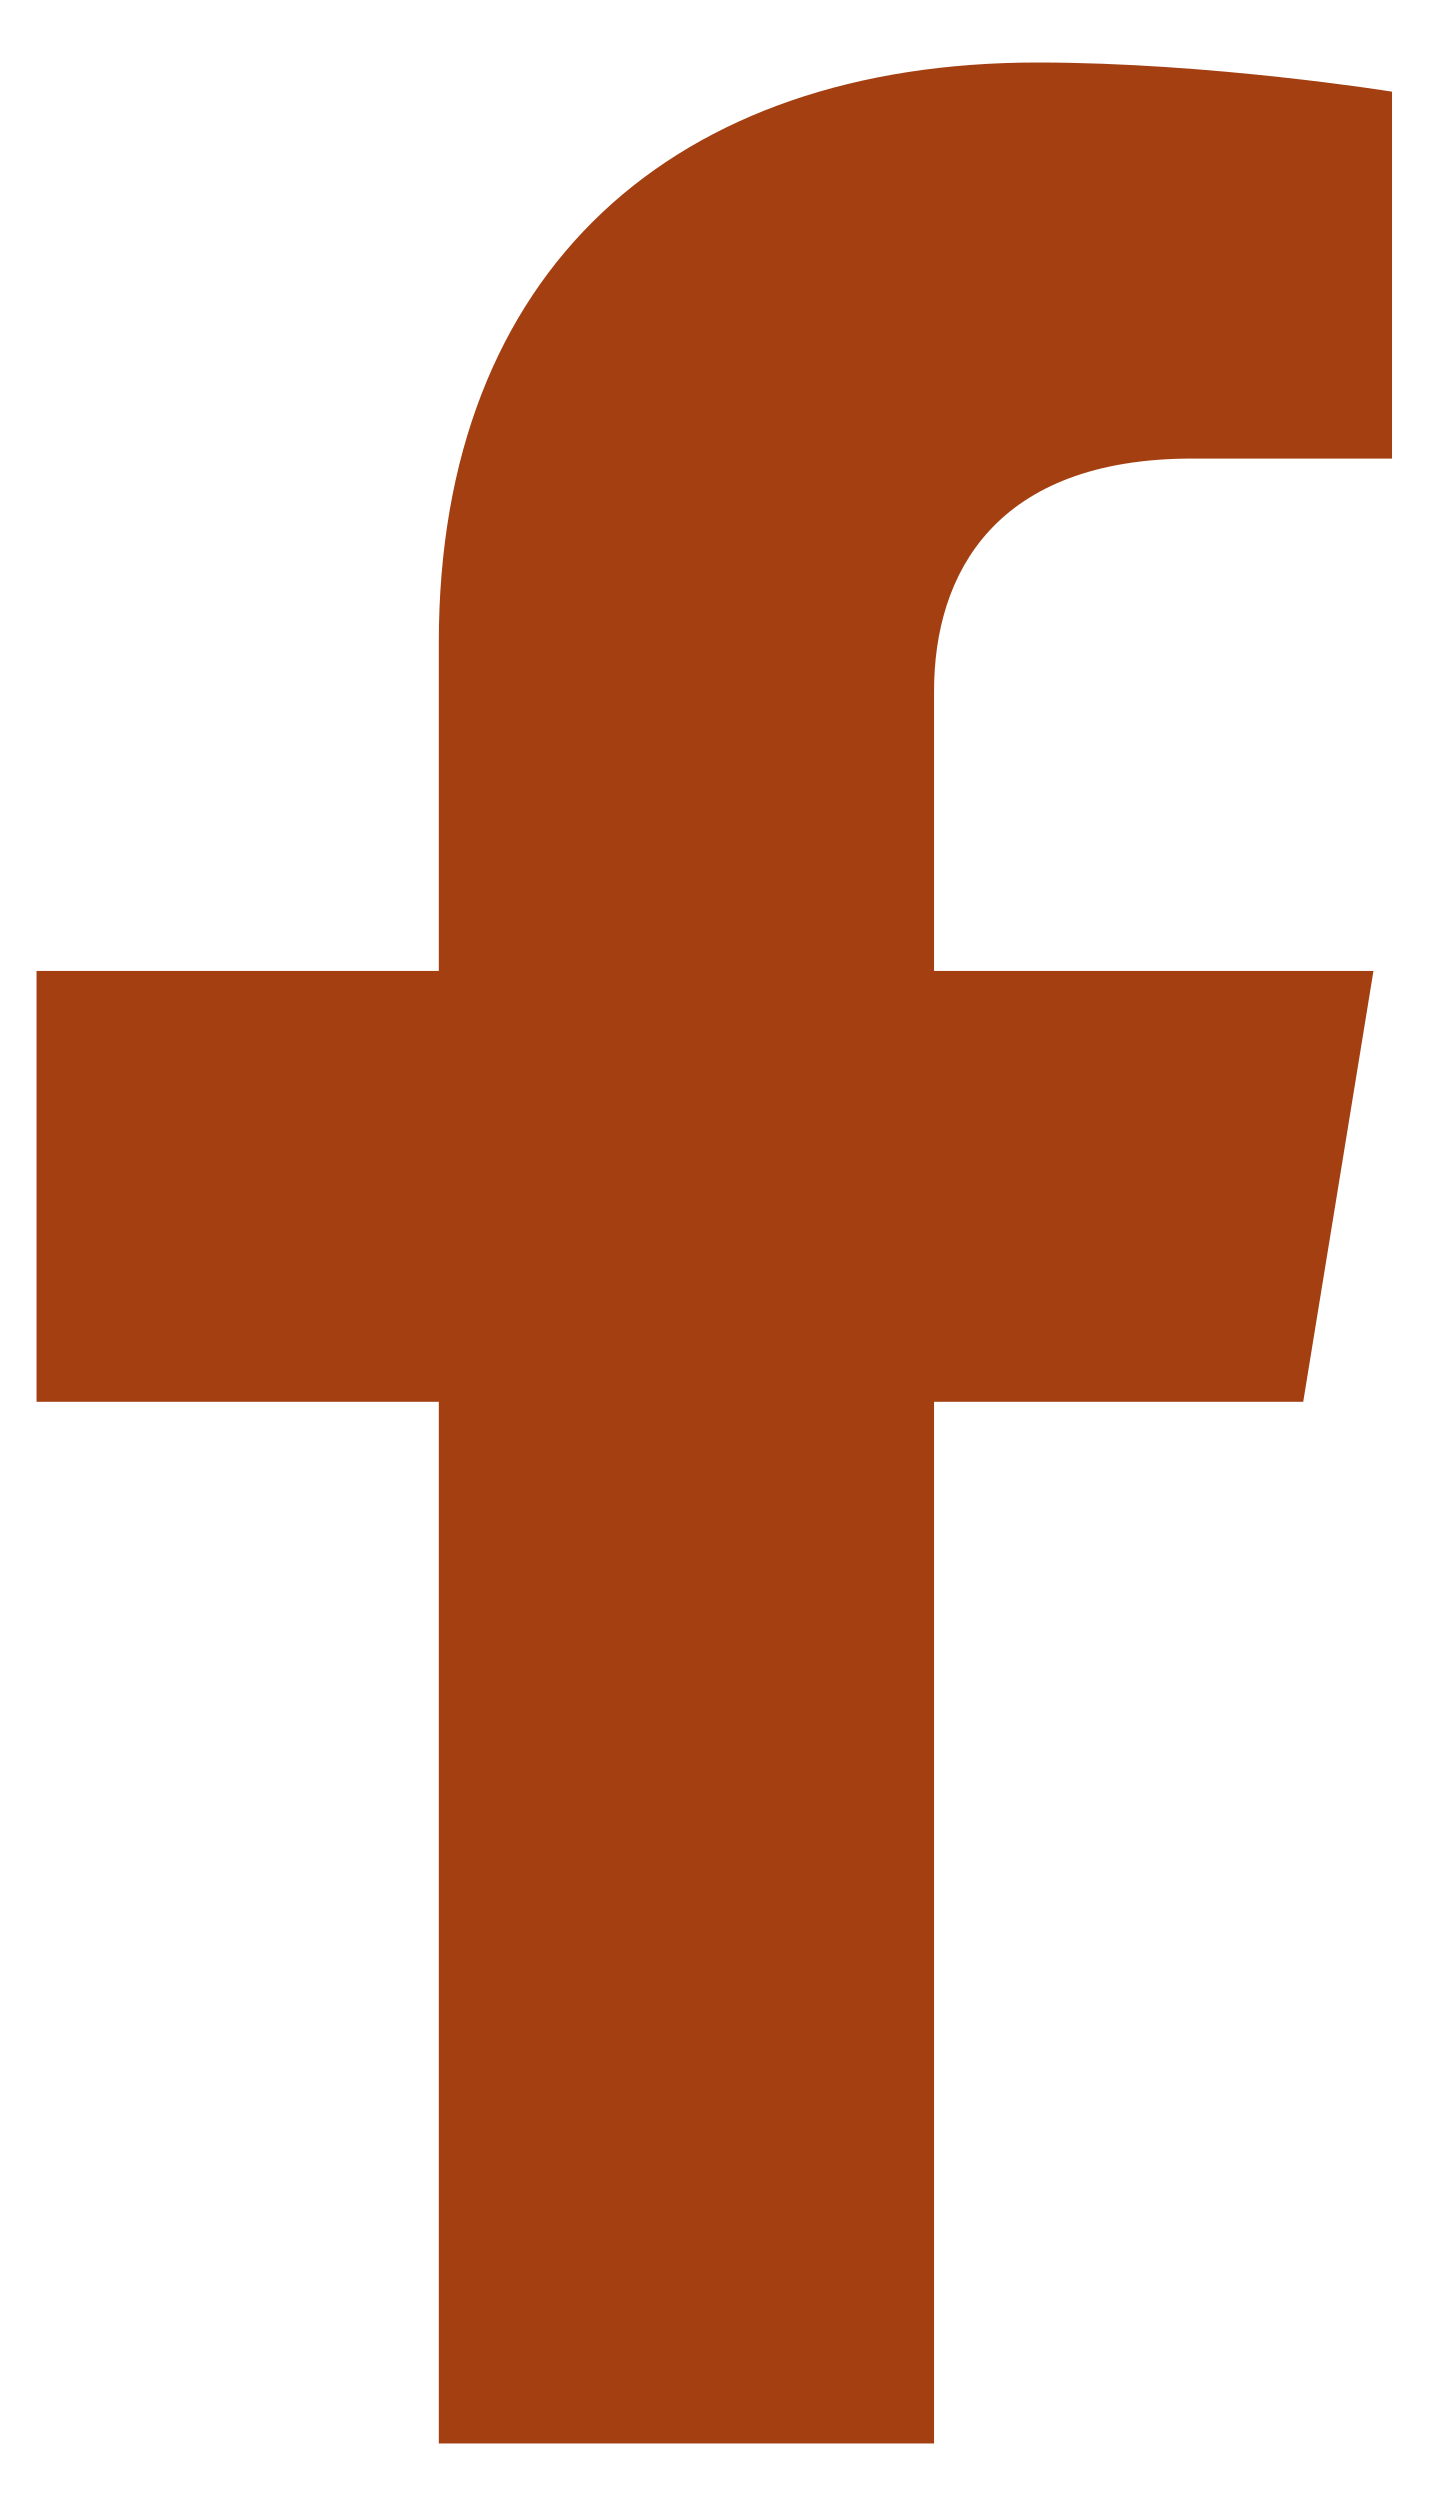
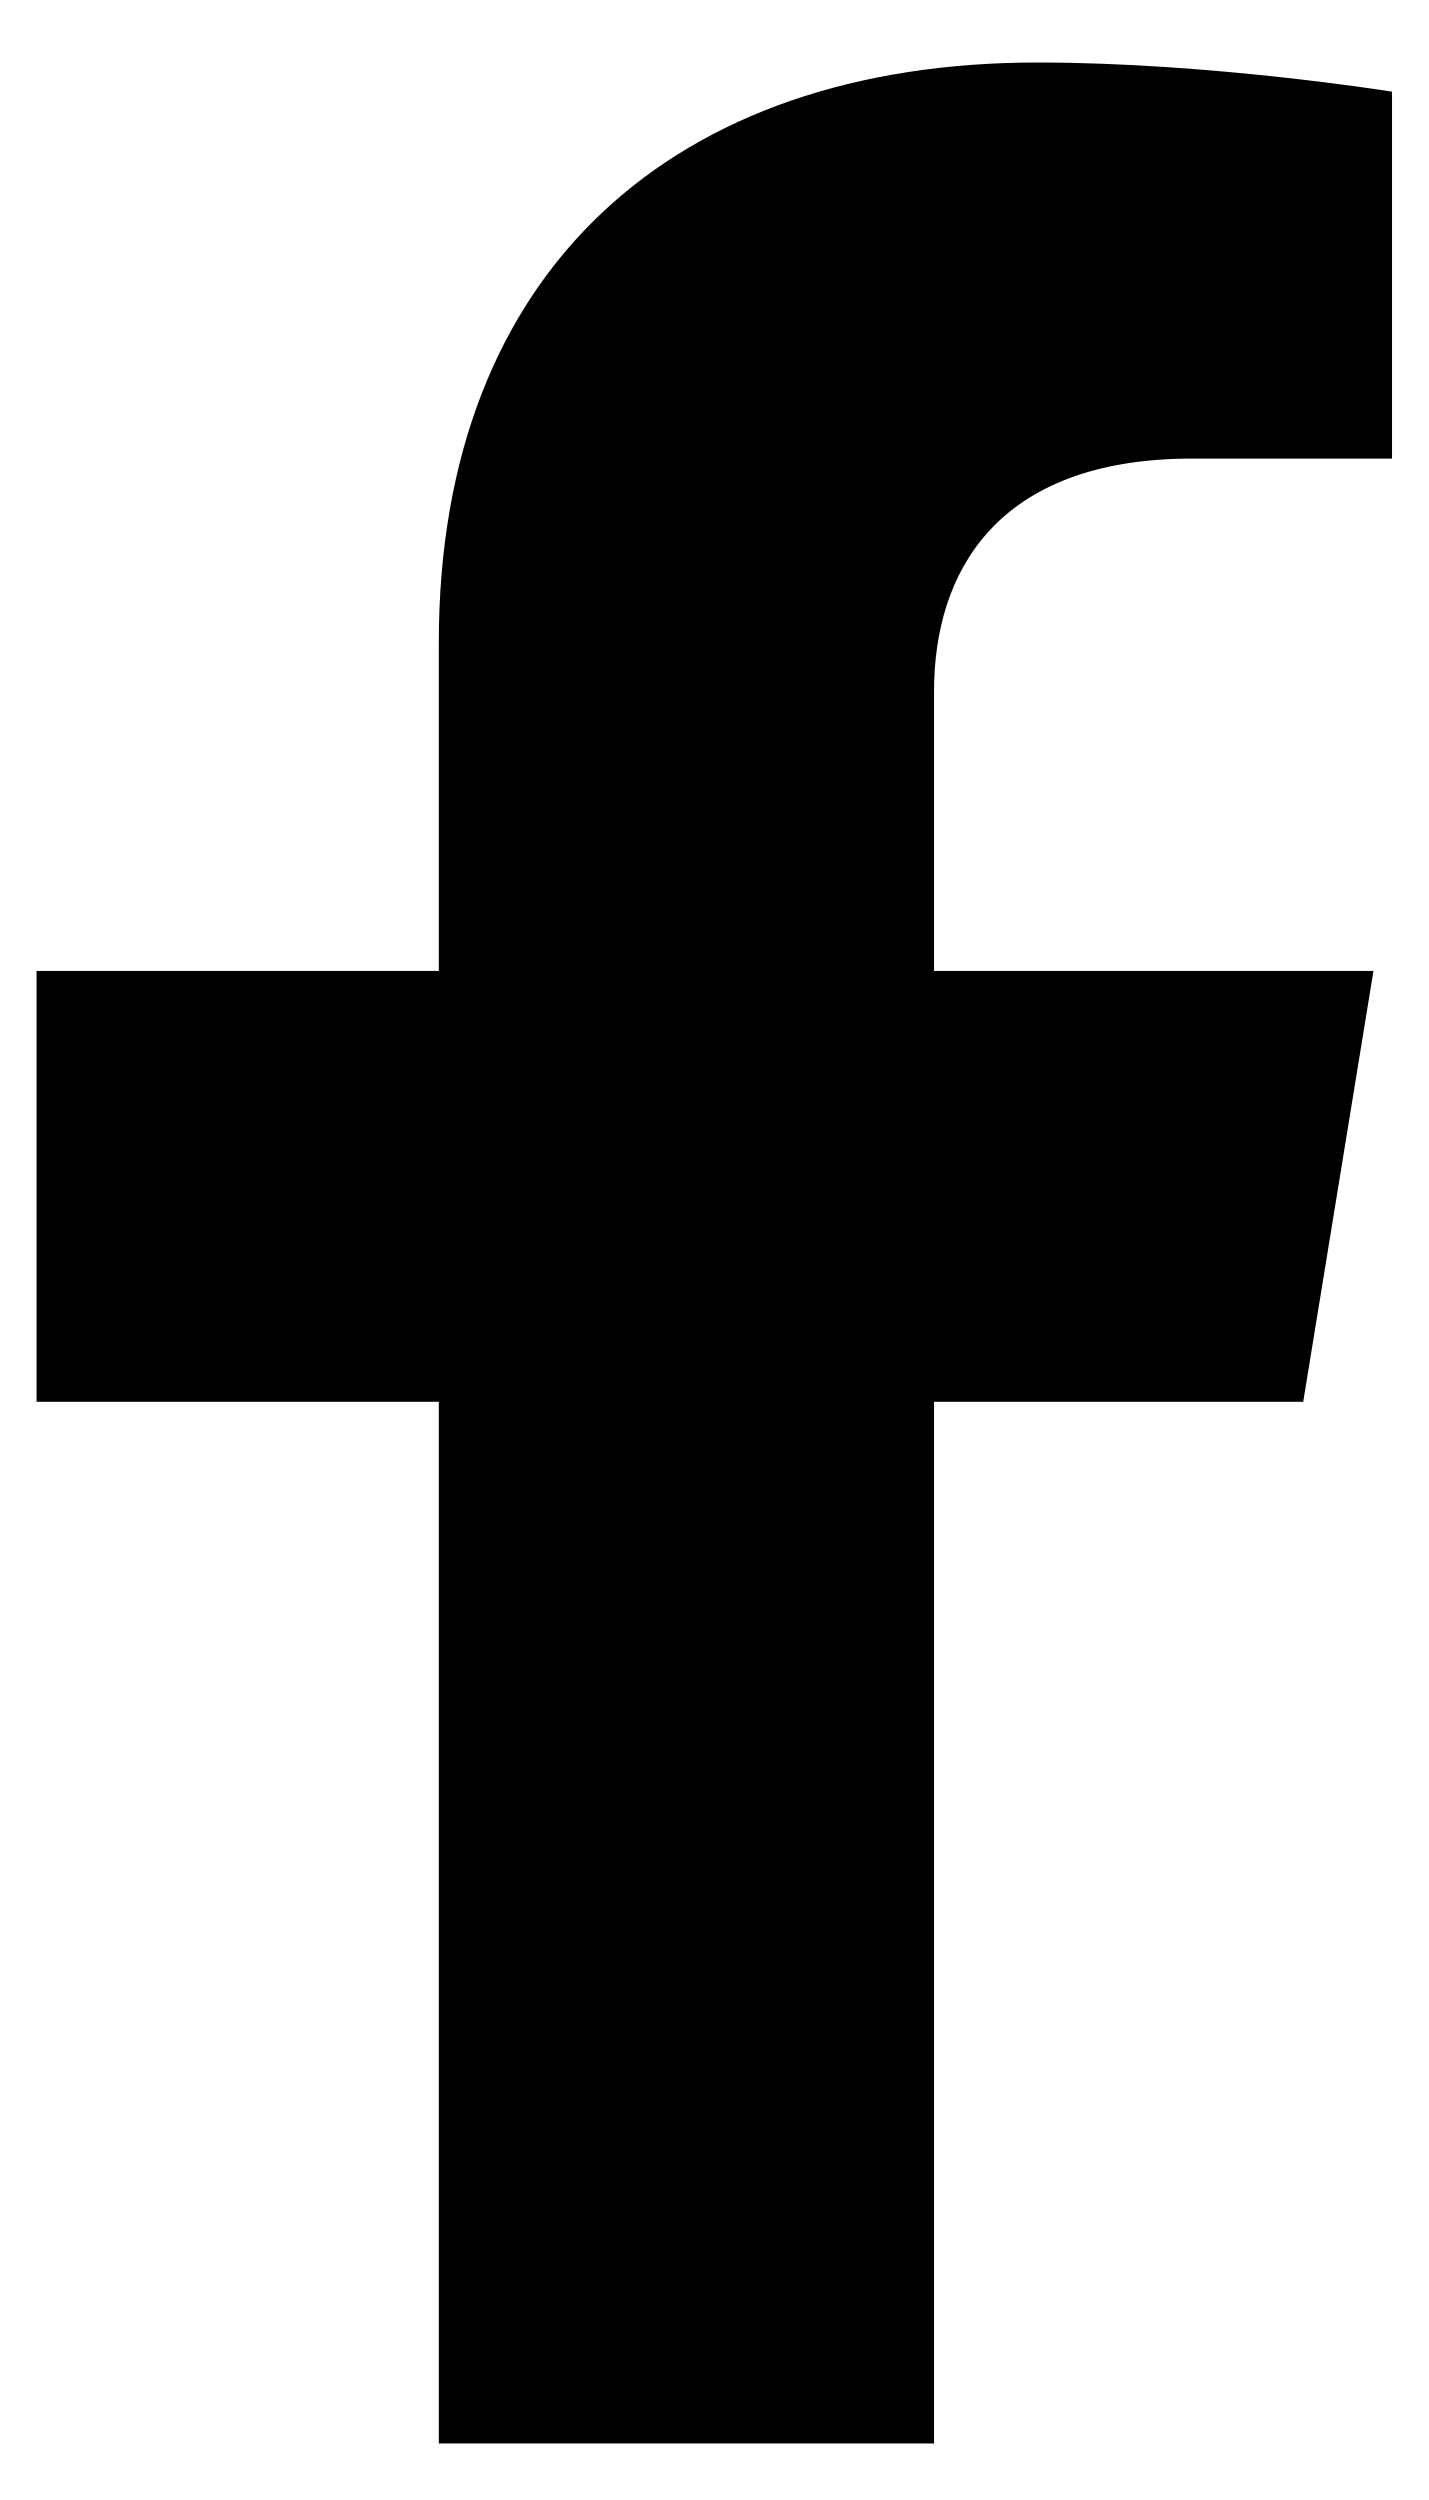
- <svg xmlns="http://www.w3.org/2000/svg" width="12" height="21" viewBox="0 0 12 21" fill="none">
-   <path d="M10.947 11.775L11.537 8.156H7.846V5.807C7.846 4.817 8.361 3.852 10.015 3.852H11.693V0.77C11.693 0.77 10.17 0.525 8.714 0.525C5.674 0.525 3.686 2.259 3.686 5.397V8.156H0.307V11.775H3.686V20.525H7.846V11.775H10.947Z" fill="#A33F11" />
+ <svg xmlns="http://www.w3.org/2000/svg" width="12" height="21" viewBox="0 0 12 21">
+   <path d="M10.947 11.775L11.537 8.156H7.846V5.807C7.846 4.817 8.361 3.852 10.015 3.852H11.693V0.77C11.693 0.77 10.17 0.525 8.714 0.525C5.674 0.525 3.686 2.259 3.686 5.397V8.156H0.307V11.775H3.686V20.525H7.846V11.775H10.947Z" />
</svg>
